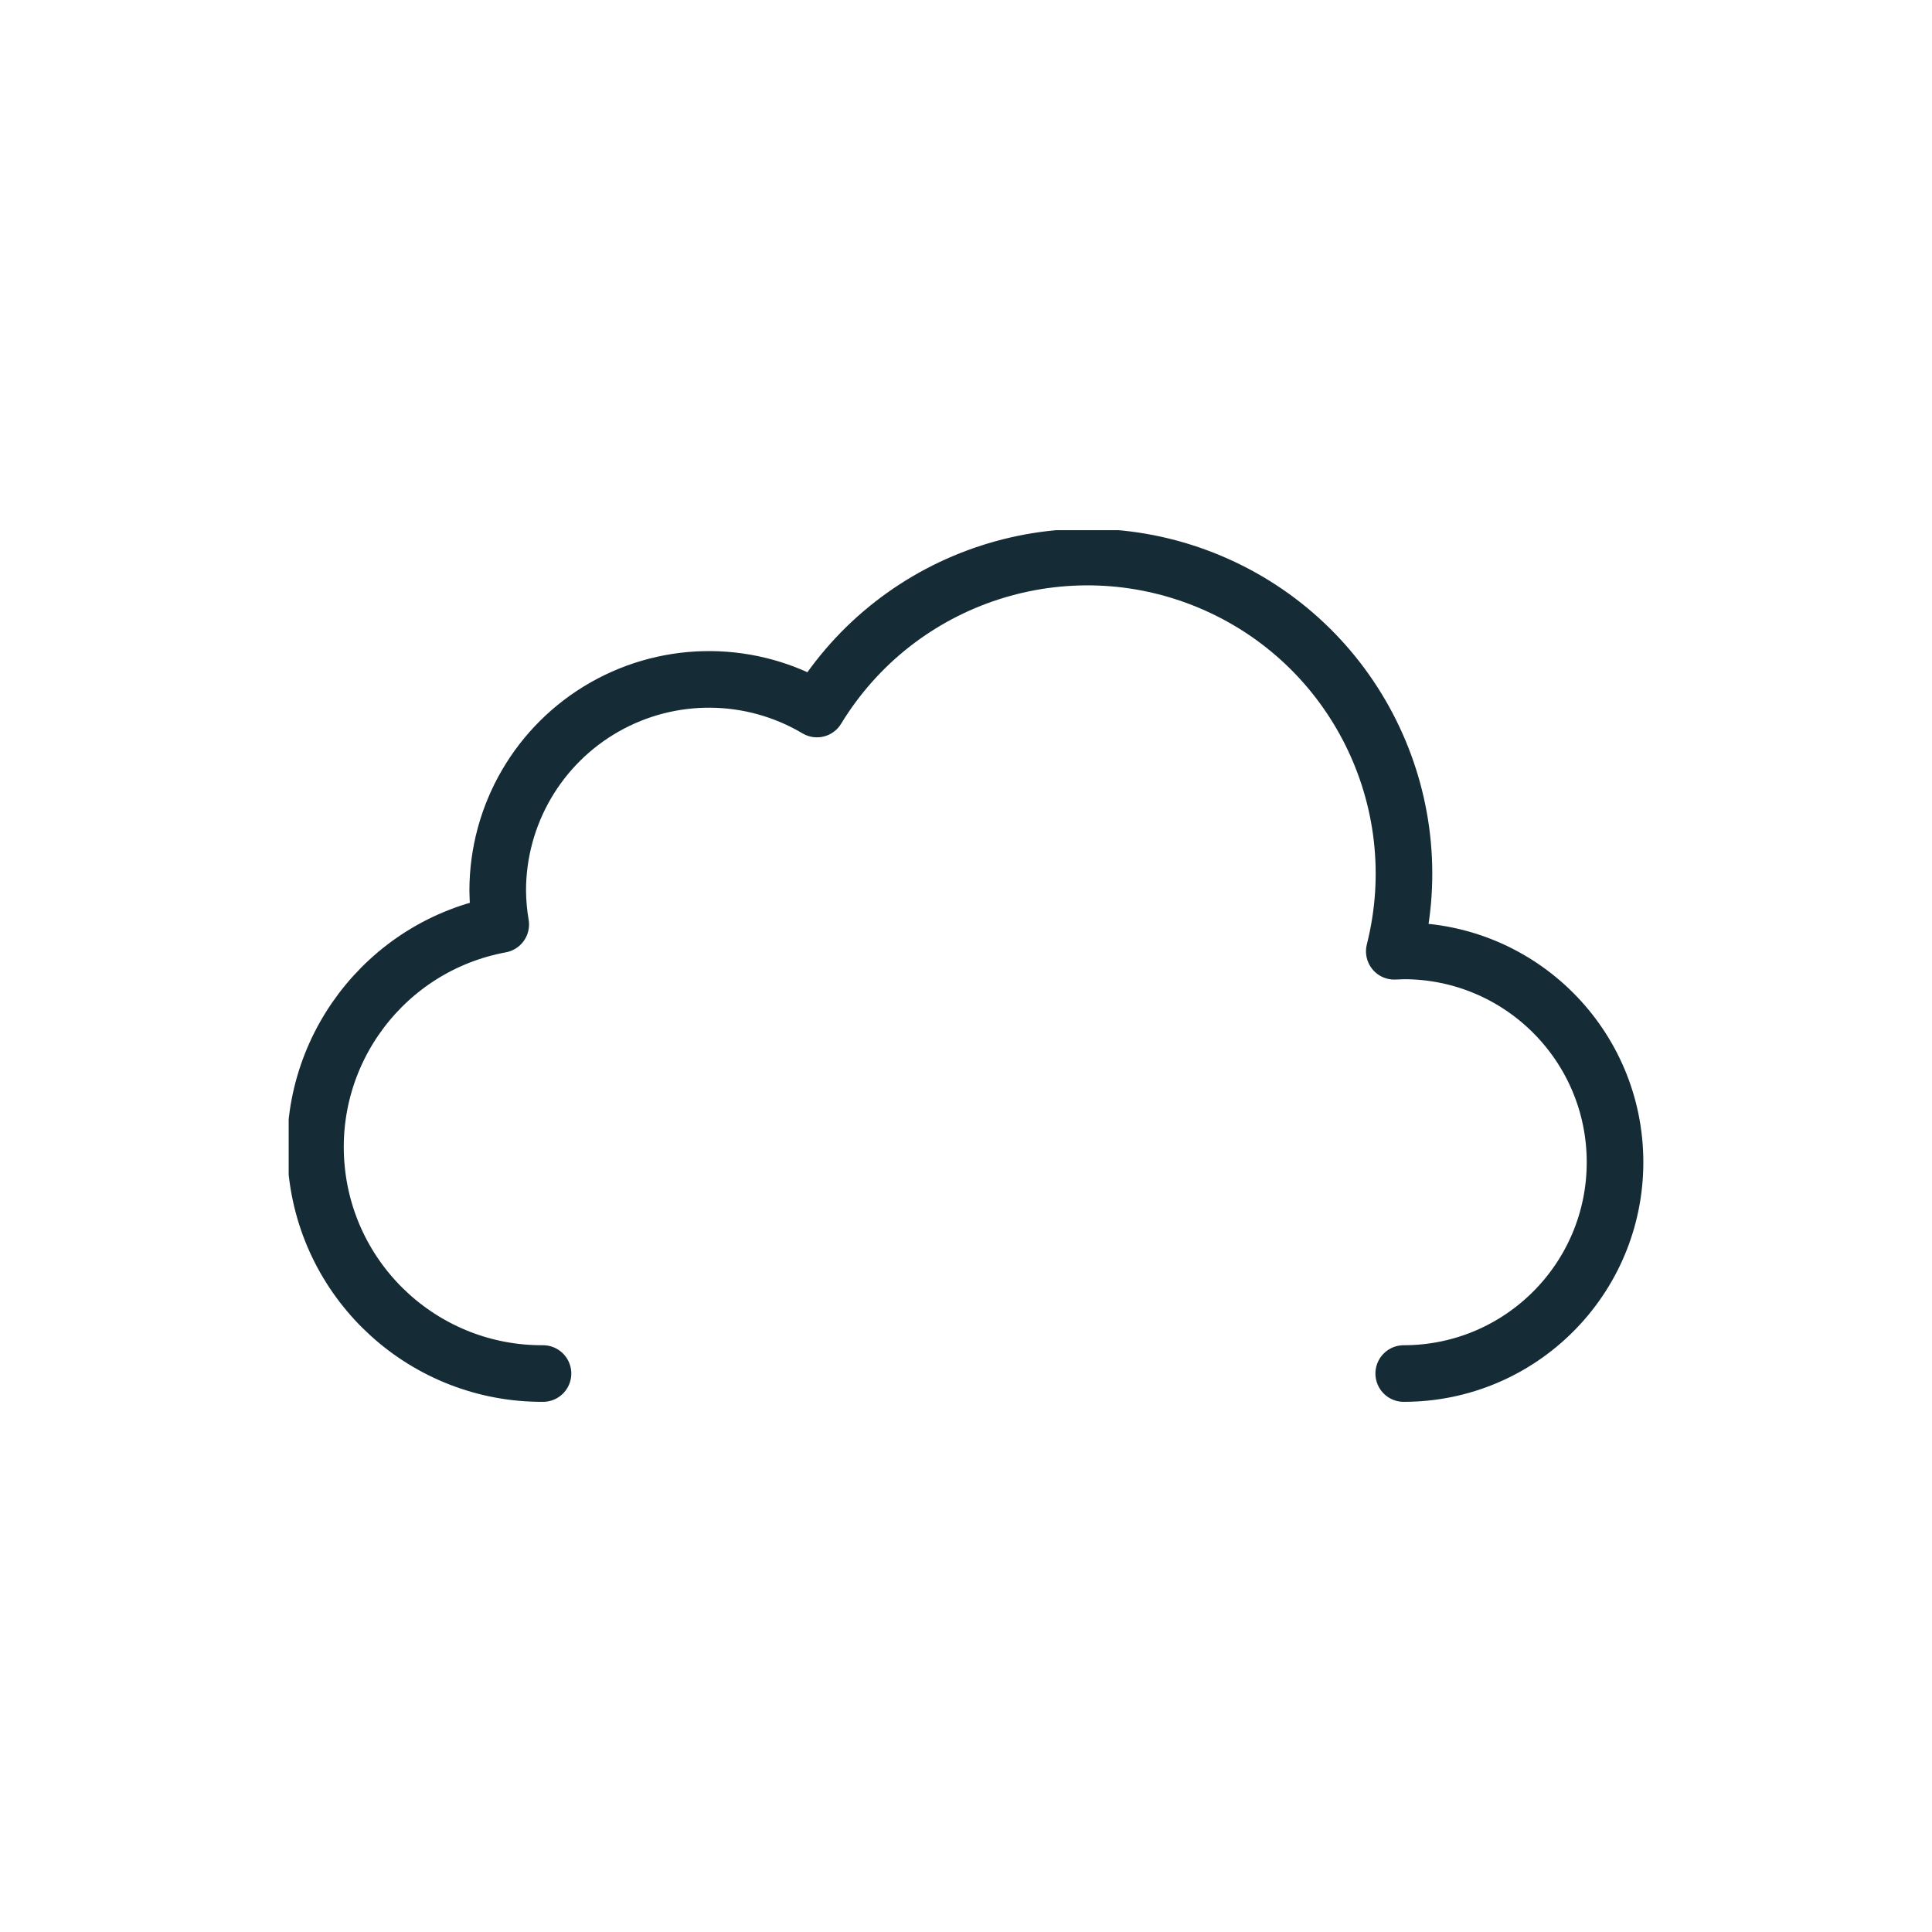
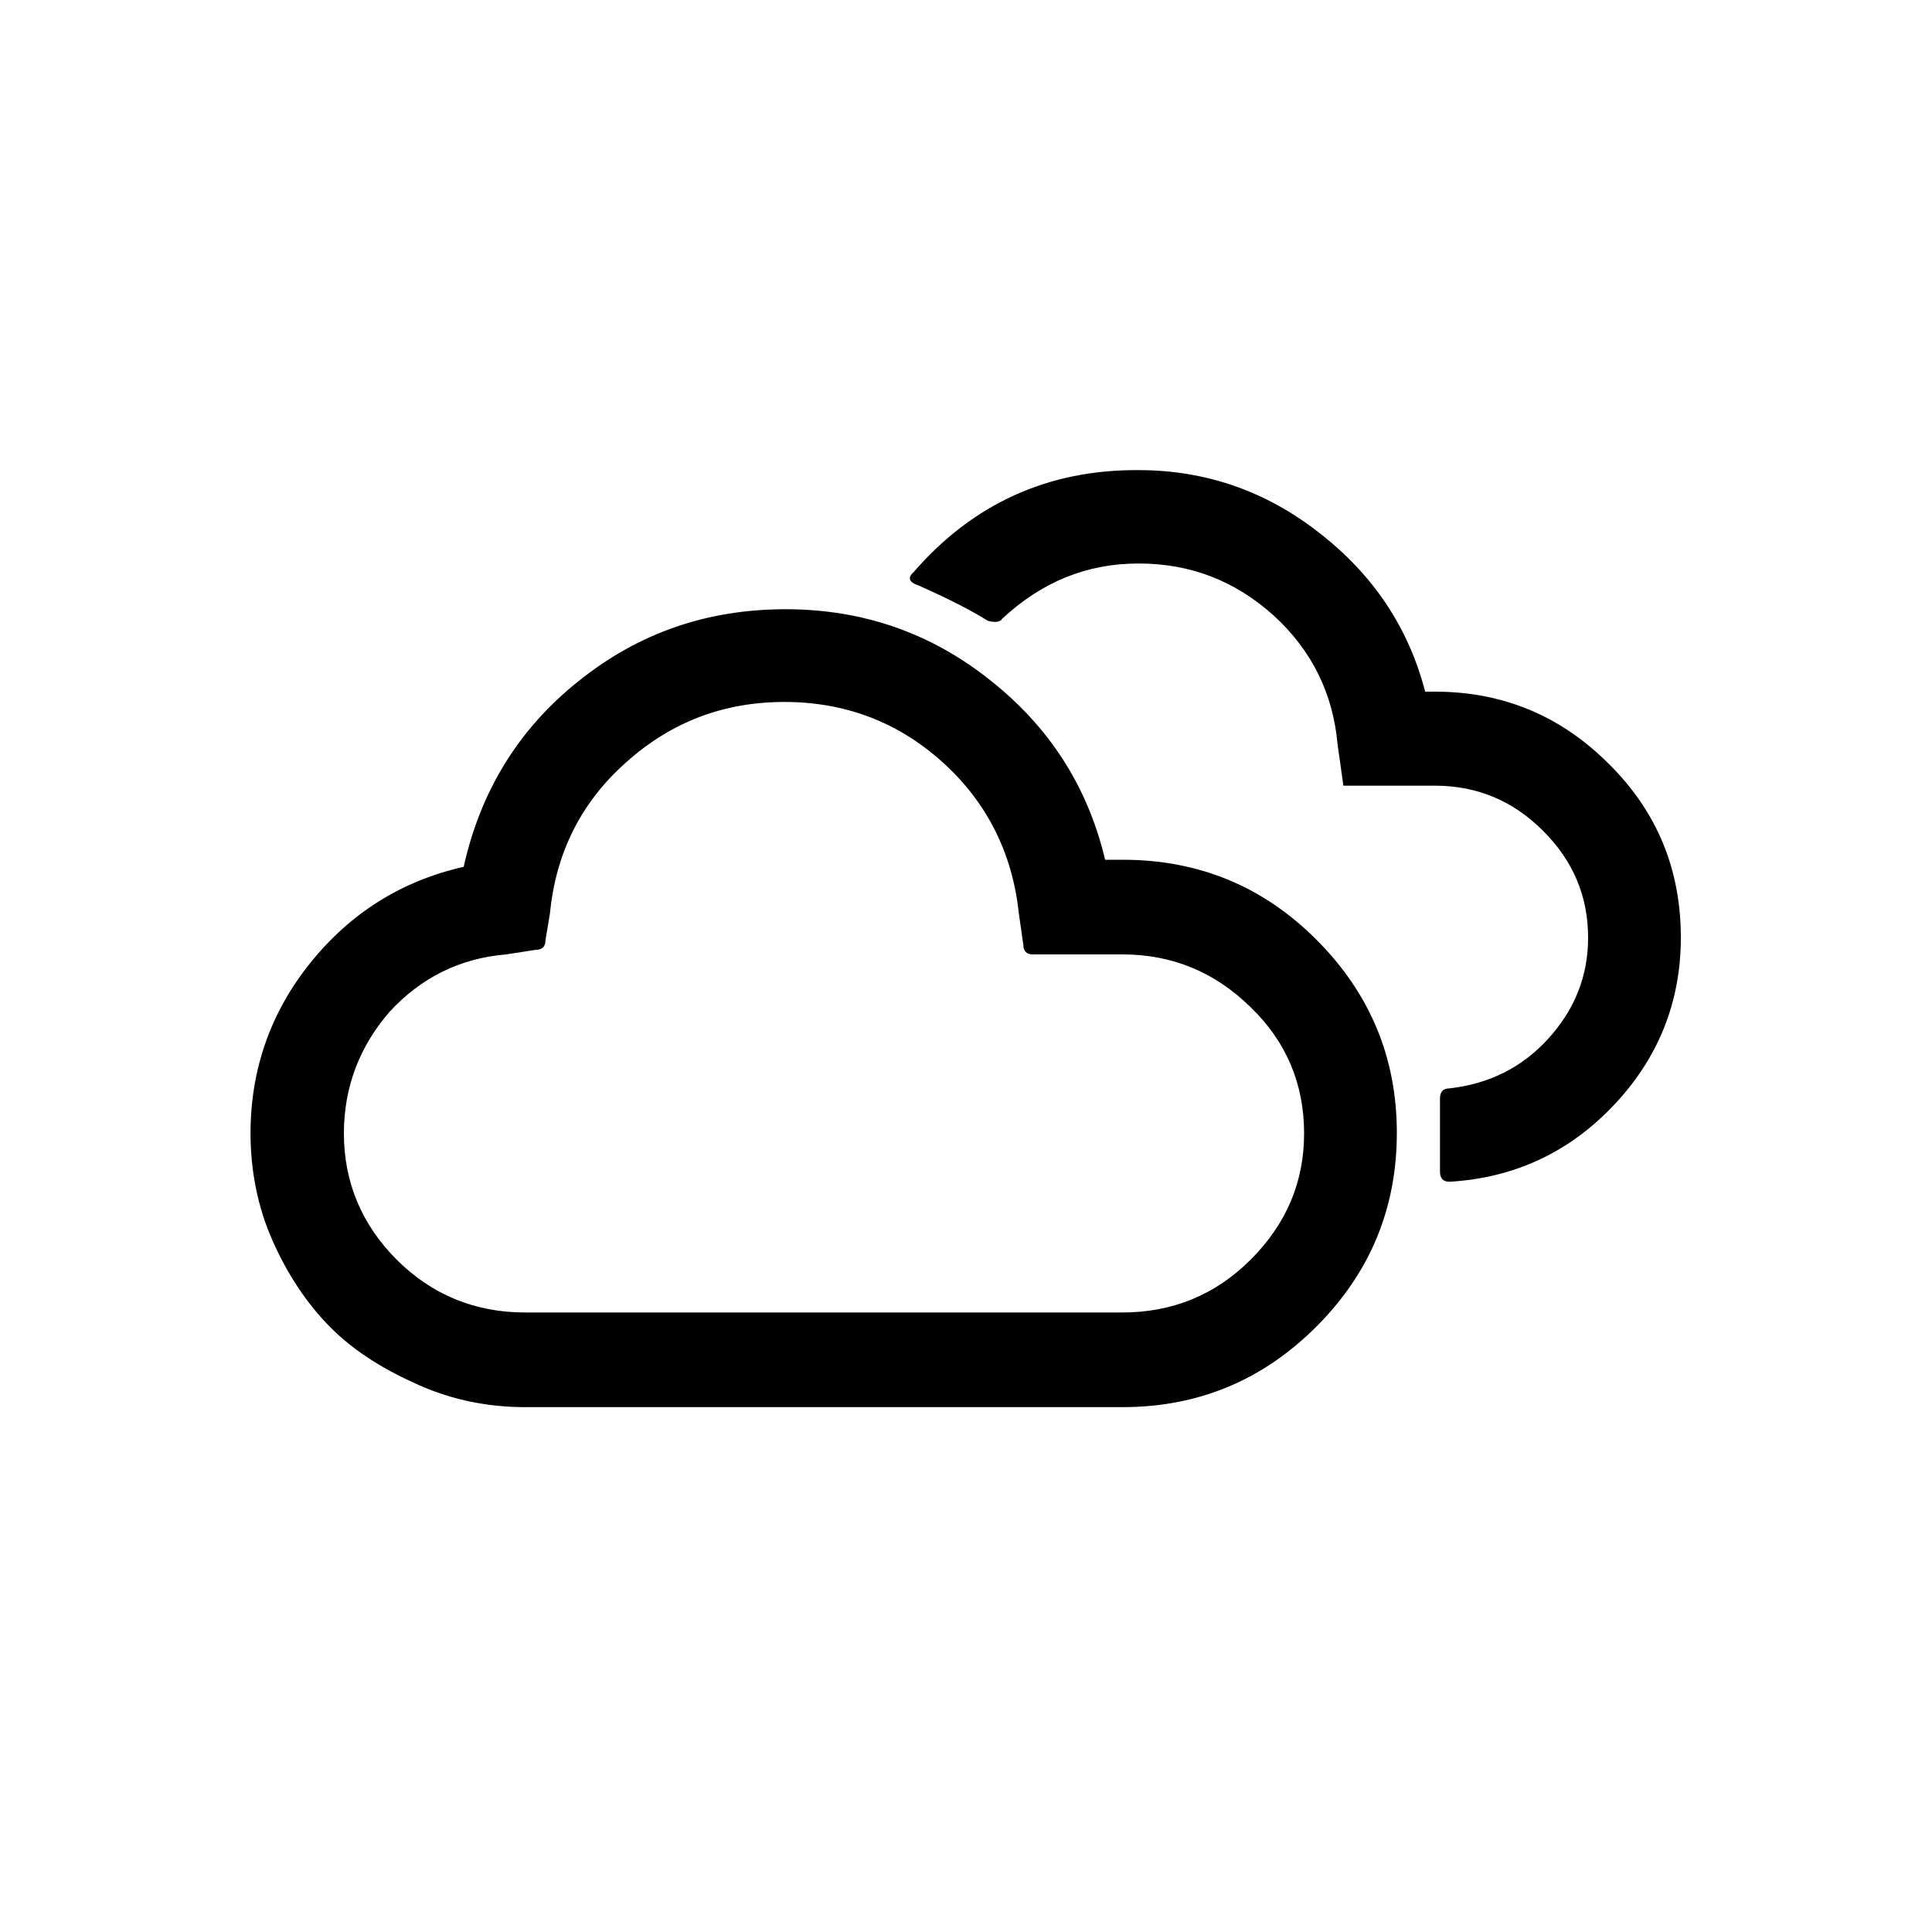
- <svg xmlns="http://www.w3.org/2000/svg" width="512" height="512" viewBox="0 0 512 512">
-   <defs>
-     <symbol id="meteoconsCloudy0" viewBox="0 0 359 231">
-       <path fill="none" stroke="#152b35" stroke-linecap="round" stroke-linejoin="round" stroke-width="15" d="M295.5 223.5a56 56 0 0 0 0-112l-2.5.1a83.9 83.9 0 0 0-153-64.2a56 56 0 0 0-84.6 48.1a56.6 56.6 0 0 0 .8 9a60 60 0 0 0 11.2 119" />
-     </symbol>
-   </defs>
-   <use width="359" height="231" href="#meteoconsCloudy0" transform="translate(76.5 140.5)">
-     <animateTransform additive="sum" attributeName="transform" dur="6s" repeatCount="indefinite" type="translate" values="-18 0; 18 0; -18 0" />
-   </use>
+ <svg xmlns="http://www.w3.org/2000/svg" version="1.1" id="Layer_1" x="0px" y="0px" viewBox="0 0 30 30" style="enable-background:new 0 0 30 30;" xml:space="preserve">
+   <path d="M3.89,17.6c0-0.99,0.31-1.88,0.93-2.65s1.41-1.27,2.38-1.49c0.26-1.17,0.85-2.14,1.78-2.88c0.93-0.75,2-1.12,3.22-1.12 c1.18,0,2.24,0.36,3.16,1.09c0.93,0.73,1.53,1.66,1.8,2.8h0.27c1.18,0,2.18,0.41,3.01,1.24s1.25,1.83,1.25,3 c0,1.18-0.42,2.18-1.25,3.01s-1.83,1.25-3.01,1.25H8.16c-0.58,0-1.13-0.11-1.65-0.34S5.52,21,5.14,20.62 c-0.38-0.38-0.68-0.84-0.91-1.36S3.89,18.17,3.89,17.6z M5.34,17.6c0,0.76,0.28,1.42,0.82,1.96s1.21,0.82,1.99,0.82h9.28 c0.77,0,1.44-0.27,1.99-0.82c0.55-0.55,0.83-1.2,0.83-1.96c0-0.76-0.27-1.42-0.83-1.96c-0.55-0.54-1.21-0.82-1.99-0.82h-1.39 c-0.1,0-0.15-0.05-0.15-0.15l-0.07-0.49c-0.1-0.94-0.5-1.73-1.19-2.35s-1.51-0.93-2.45-0.93c-0.94,0-1.76,0.31-2.46,0.94 c-0.7,0.62-1.09,1.41-1.18,2.34l-0.07,0.42c0,0.1-0.05,0.15-0.16,0.15l-0.45,0.07c-0.72,0.06-1.32,0.36-1.81,0.89 C5.59,16.24,5.34,16.87,5.34,17.6z M14.19,8.88c-0.1,0.09-0.08,0.16,0.07,0.21c0.43,0.19,0.79,0.37,1.08,0.55 c0.11,0.03,0.19,0.02,0.22-0.03c0.61-0.57,1.31-0.86,2.12-0.86c0.81,0,1.5,0.27,2.1,0.81c0.59,0.54,0.92,1.21,0.99,2l0.09,0.64h1.42 c0.65,0,1.21,0.23,1.68,0.7c0.47,0.47,0.7,1.02,0.7,1.66c0,0.6-0.21,1.12-0.62,1.57s-0.92,0.7-1.53,0.77c-0.1,0-0.15,0.05-0.15,0.16 v1.13c0,0.11,0.05,0.16,0.15,0.16c1.01-0.06,1.86-0.46,2.55-1.19s1.04-1.6,1.04-2.6c0-1.06-0.37-1.96-1.12-2.7 c-0.75-0.75-1.65-1.12-2.7-1.12h-0.15c-0.26-1-0.81-1.82-1.65-2.47c-0.83-0.65-1.77-0.97-2.8-0.97C16.28,7.29,15.11,7.82,14.19,8.88 z" />
</svg>
